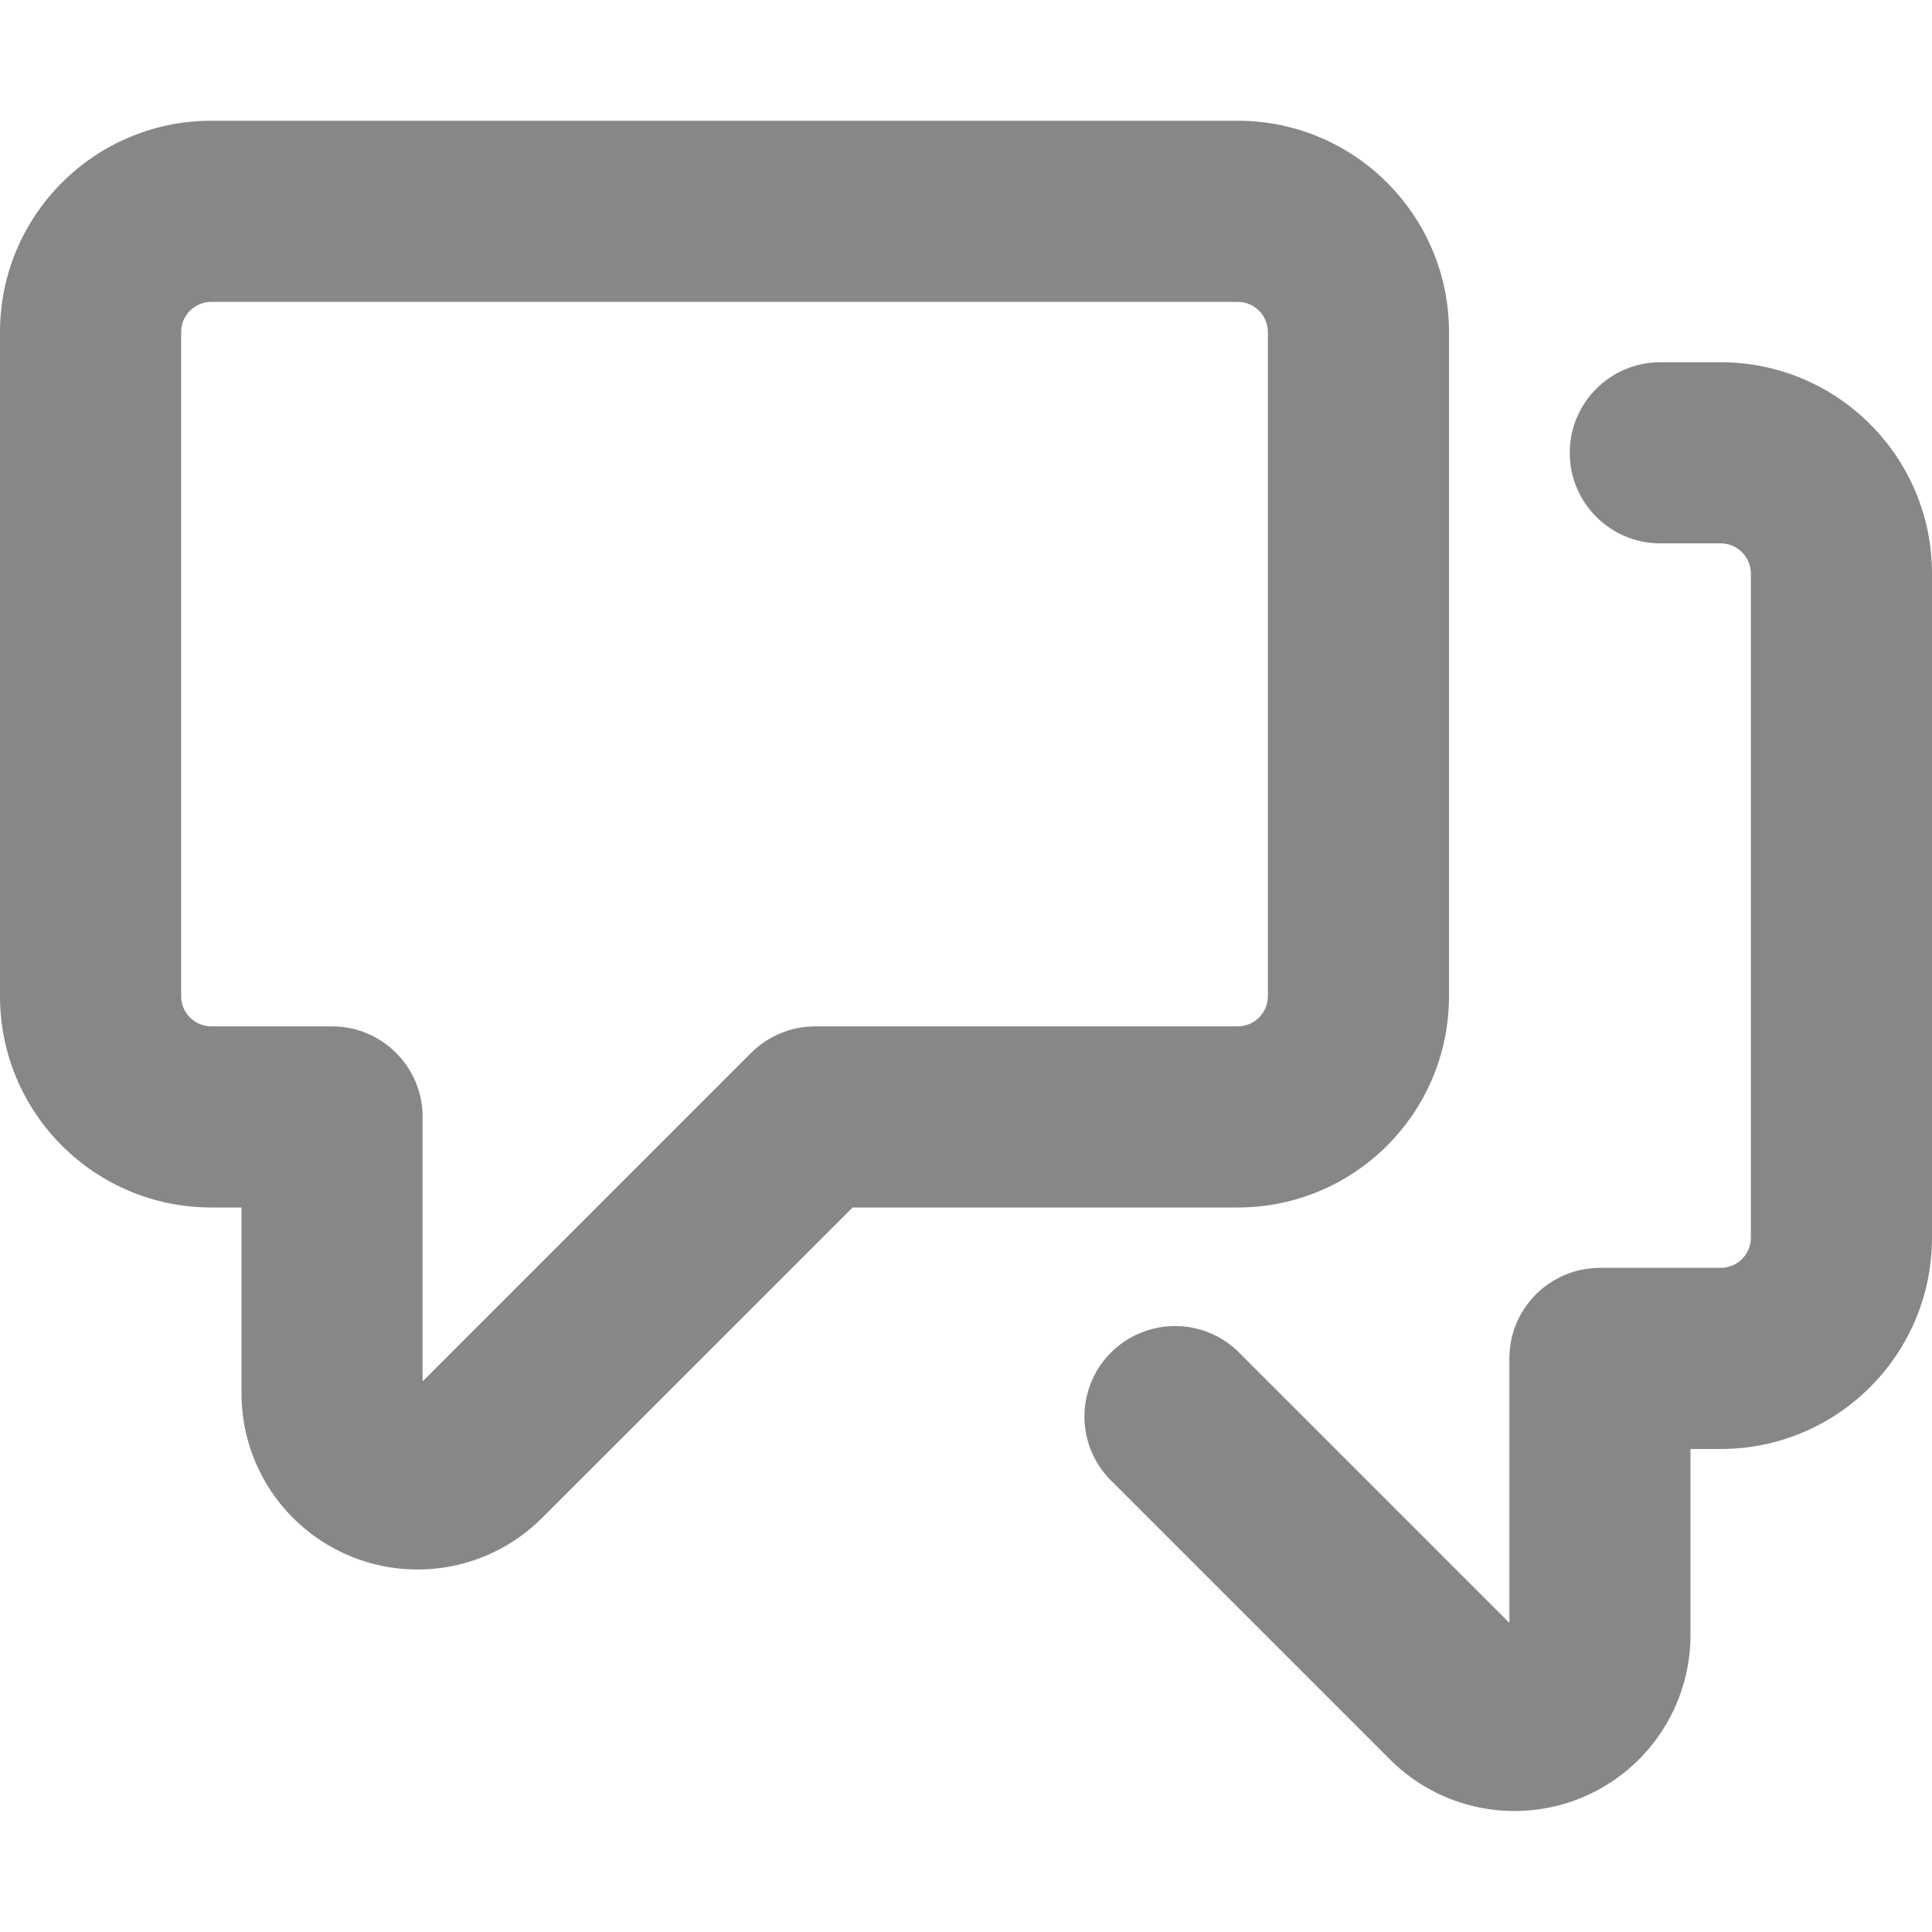
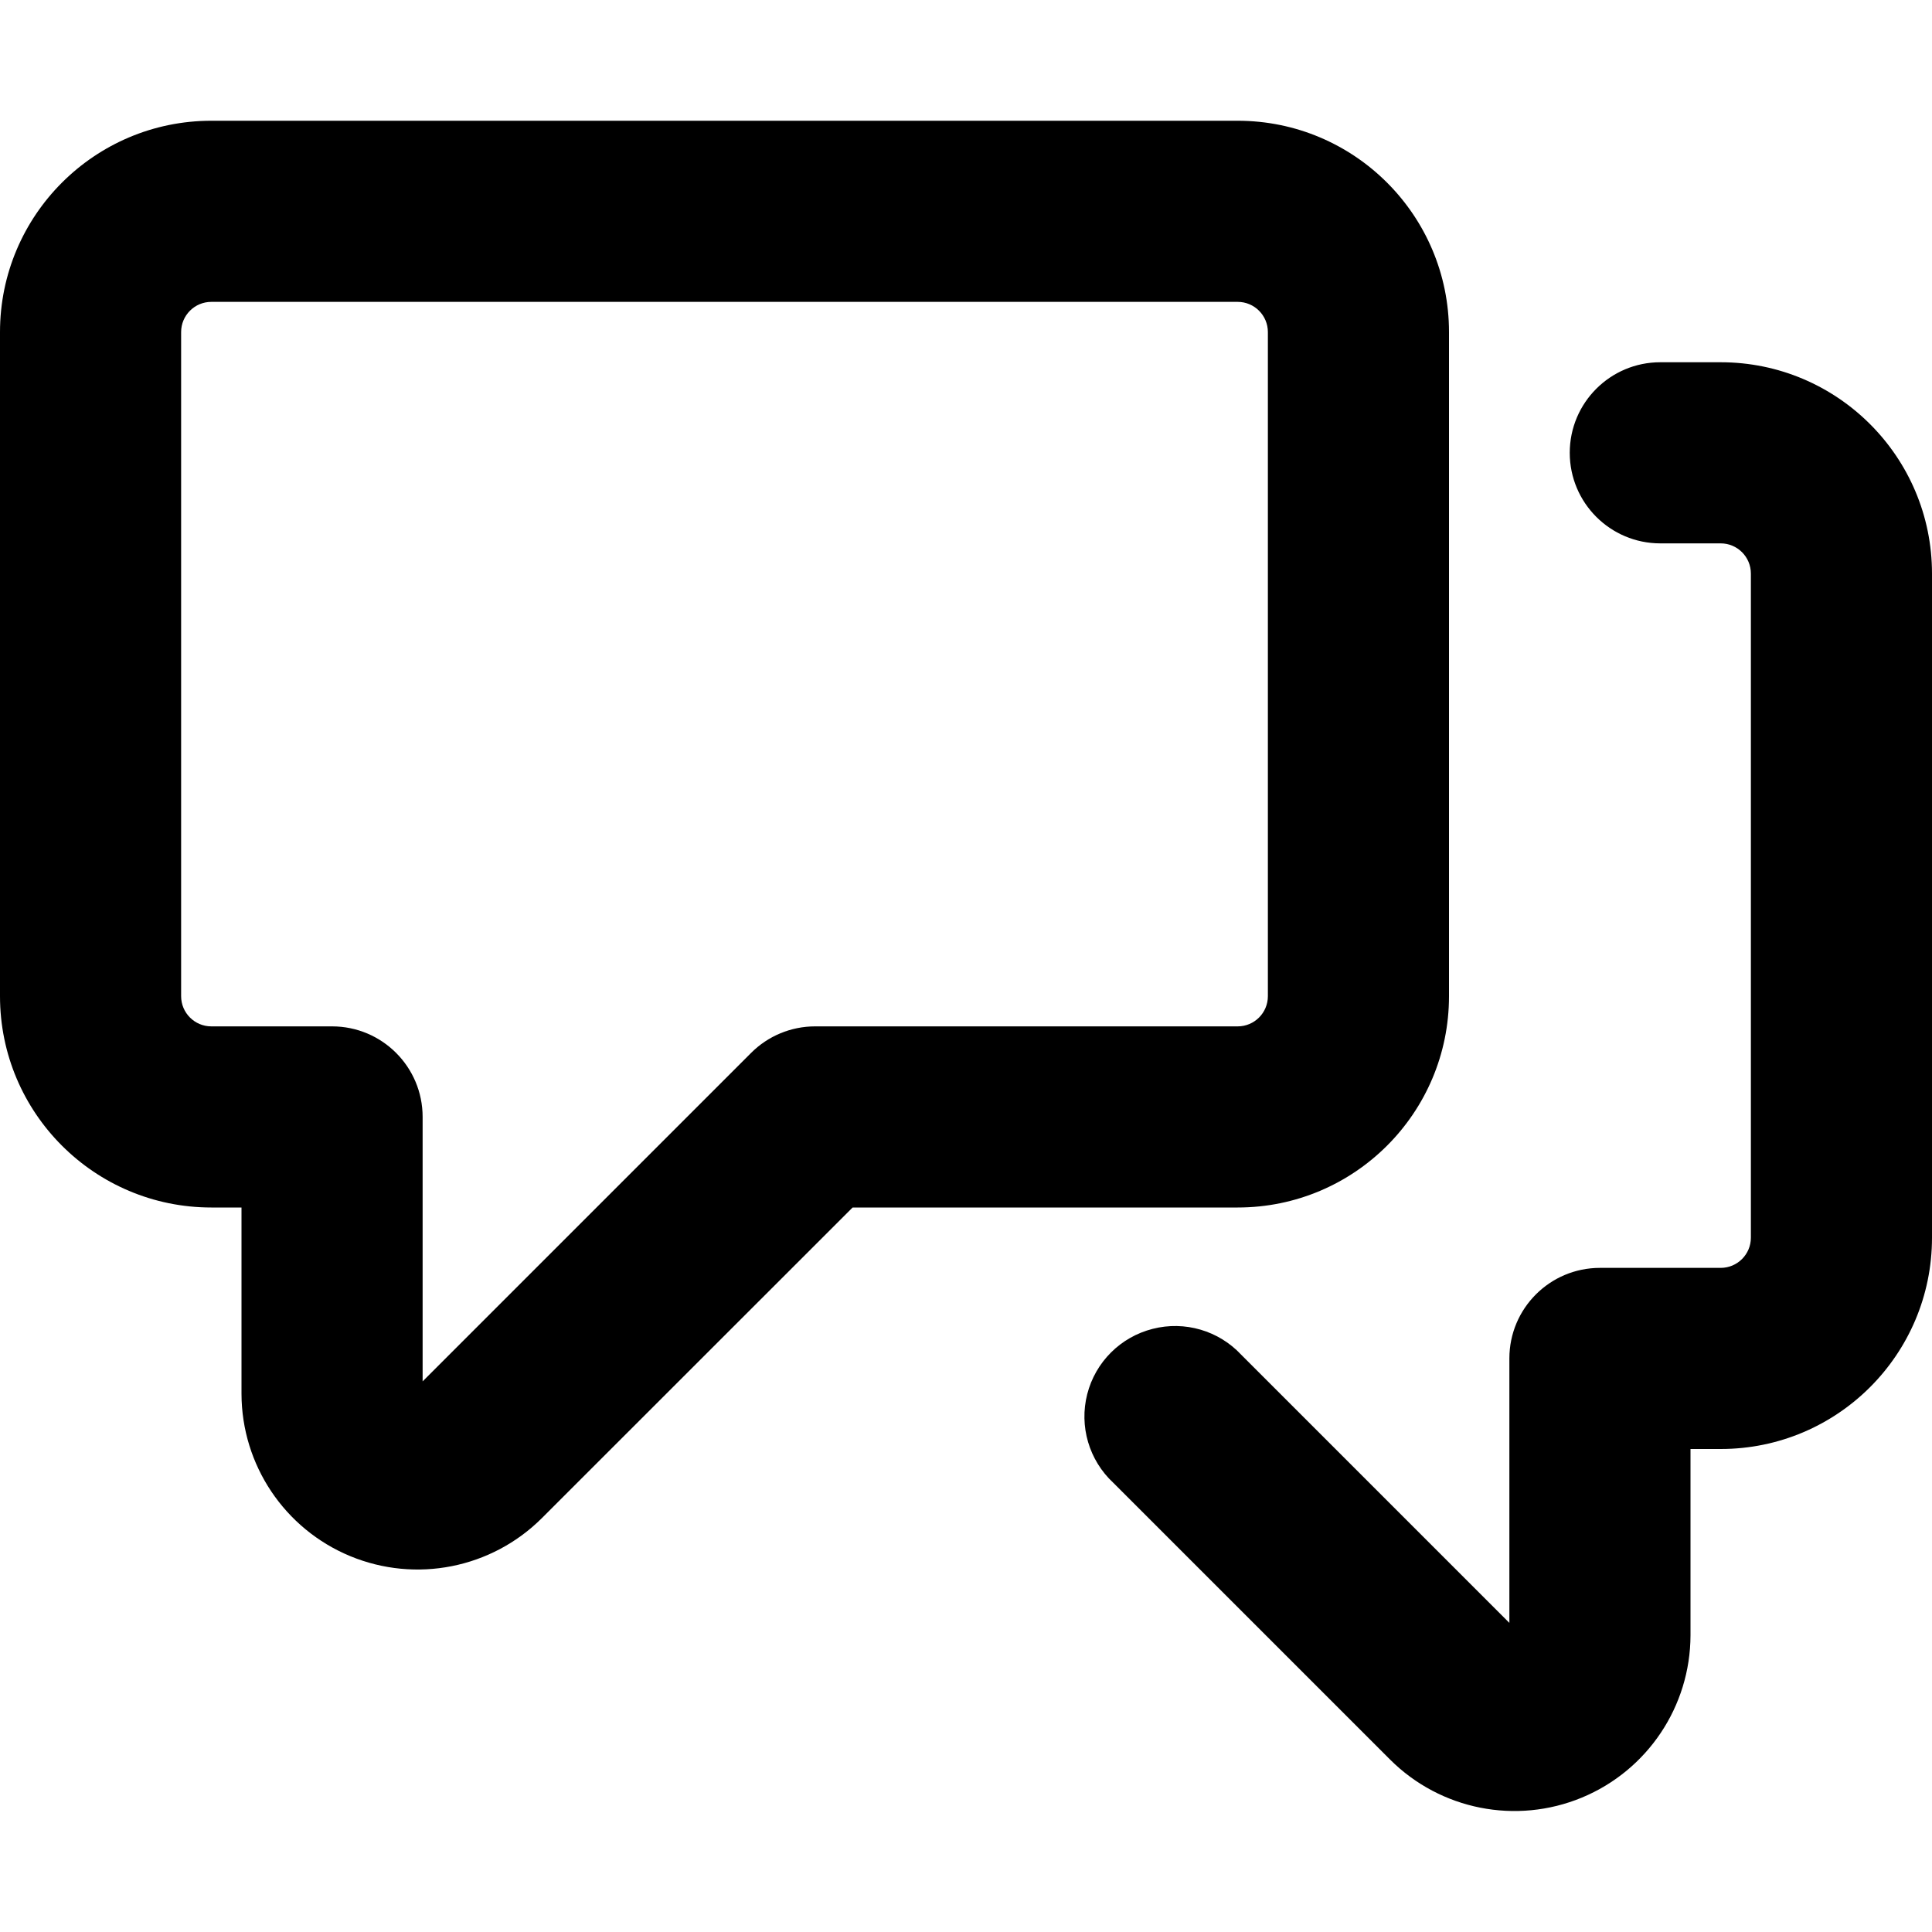
- <svg xmlns="http://www.w3.org/2000/svg" width="16" height="16" viewBox="0 0 16 16">
-   <path d="M1.75 1h8.5c.966 0 1.75.784 1.75 1.75v5.5A1.75 1.75 0 0 1 10.25 10H7.061l-2.574 2.573A1.458 1.458 0 0 1 2 11.543V10h-.25A1.75 1.75 0 0 1 0 8.25v-5.5C0 1.784.784 1 1.75 1zM1.5 2.75v5.5c0 .138.112.25.25.25h1a.75.75 0 0 1 .75.75v2.19l2.72-2.72a.75.75 0 0 1 .53-.22h3.5a.25.25 0 0 0 .25-.25v-5.5a.25.25 0 0 0-.25-.25h-8.5a.25.25 0 0 0-.25.25zm13 2a.25.25 0 0 0-.25-.25h-.5a.75.75 0 0 1 0-1.5h.5c.966 0 1.75.784 1.75 1.75v5.5A1.75 1.75 0 0 1 14.25 12H14v1.543a1.458 1.458 0 0 1-2.487 1.03L9.22 12.28a.749.749 0 0 1 .326-1.275.749.749 0 0 1 .734.215l2.22 2.22v-2.19a.75.75 0 0 1 .75-.75h1a.25.25 0 0 0 .25-.25z" fill="#878787" />
+ <svg xmlns="http://www.w3.org/2000/svg" data-component="Octicon" aria-hidden="true" focusable="false" class="octicon octicon-comment-discussion" viewBox="0 0 16 16" width="16" height="16" fill="currentColor" display="inline-block" overflow="visible" style="vertical-align:text-bottom">
+   <path d="M1.75 1h8.5c.966 0 1.75.784 1.75 1.75v5.5A1.75 1.75 0 0 1 10.25 10H7.061l-2.574 2.573A1.458 1.458 0 0 1 2 11.543V10h-.25A1.75 1.75 0 0 1 0 8.25v-5.5C0 1.784.784 1 1.75 1ZM1.5 2.75v5.5c0 .138.112.25.25.25h1a.75.75 0 0 1 .75.75v2.19l2.72-2.72a.749.749 0 0 1 .53-.22h3.5a.25.25 0 0 0 .25-.25v-5.5a.25.25 0 0 0-.25-.25h-8.5a.25.25 0 0 0-.25.25Zm13 2a.25.25 0 0 0-.25-.25h-.5a.75.75 0 0 1 0-1.5h.5c.966 0 1.75.784 1.75 1.75v5.5A1.75 1.75 0 0 1 14.25 12H14v1.543a1.458 1.458 0 0 1-2.487 1.03L9.22 12.28a.749.749 0 0 1 .326-1.275.749.749 0 0 1 .734.215l2.22 2.22v-2.19a.75.75 0 0 1 .75-.75h1a.25.25 0 0 0 .25-.25Z" />
</svg>
